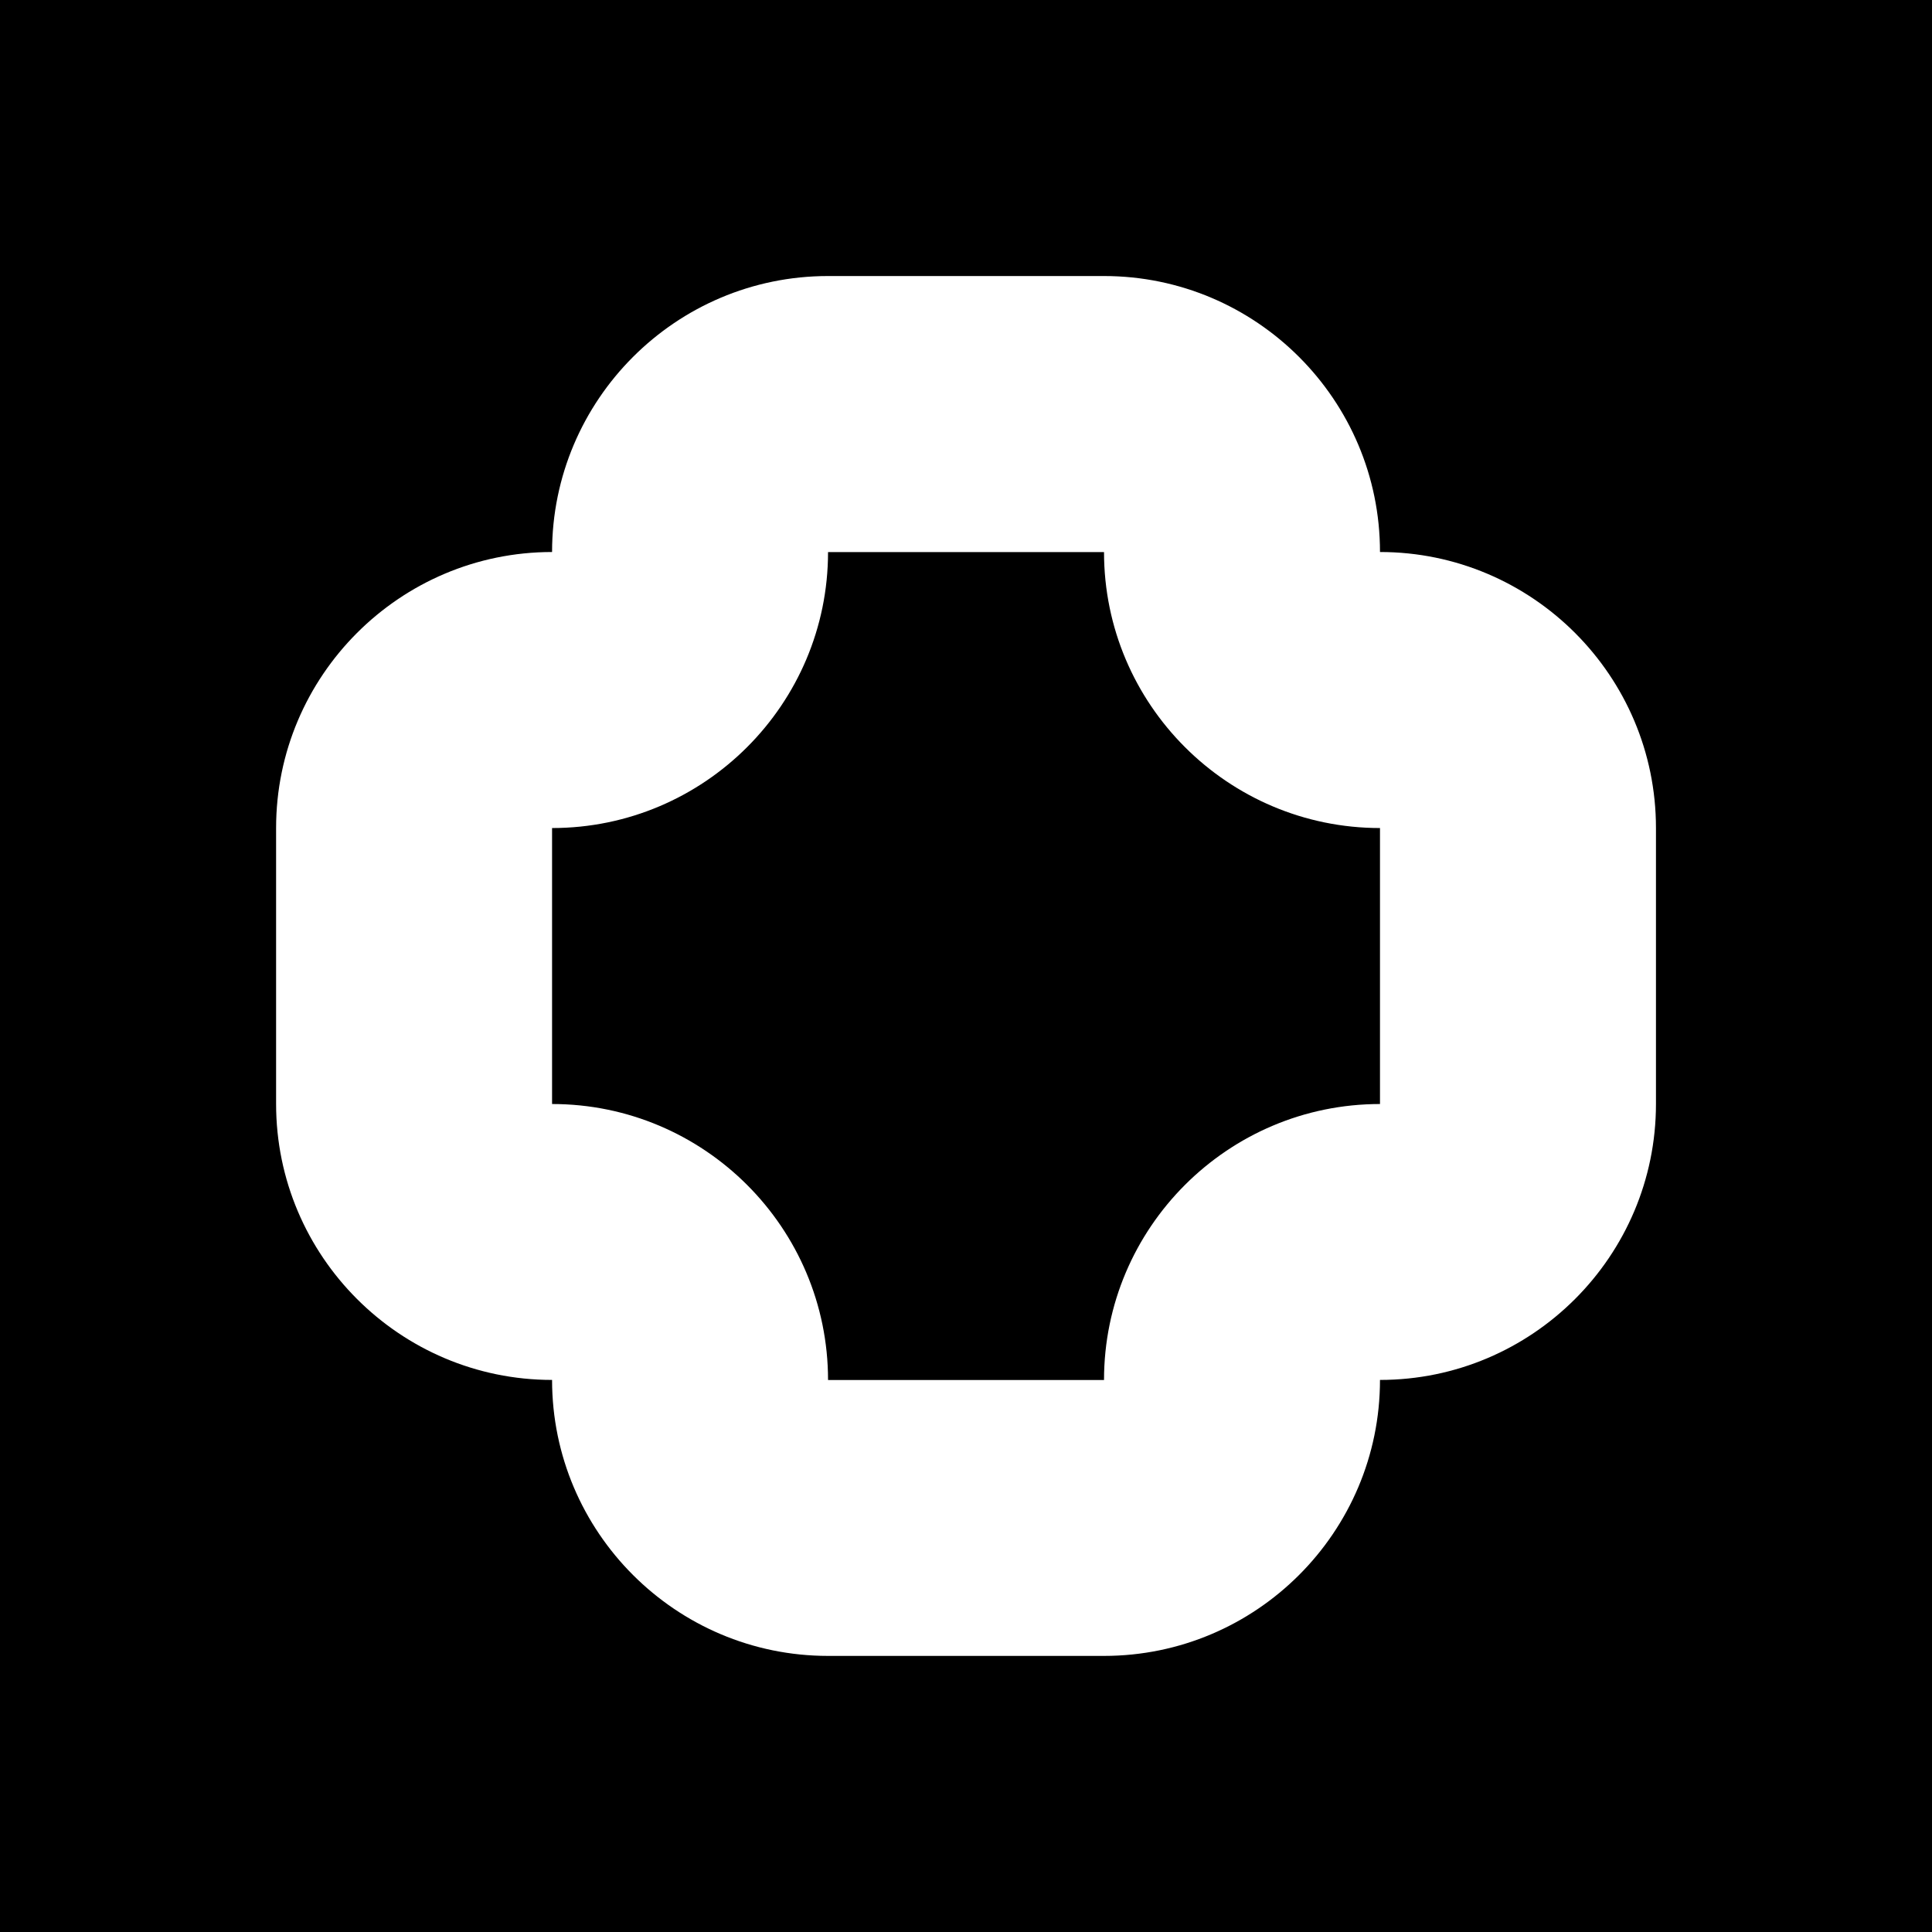
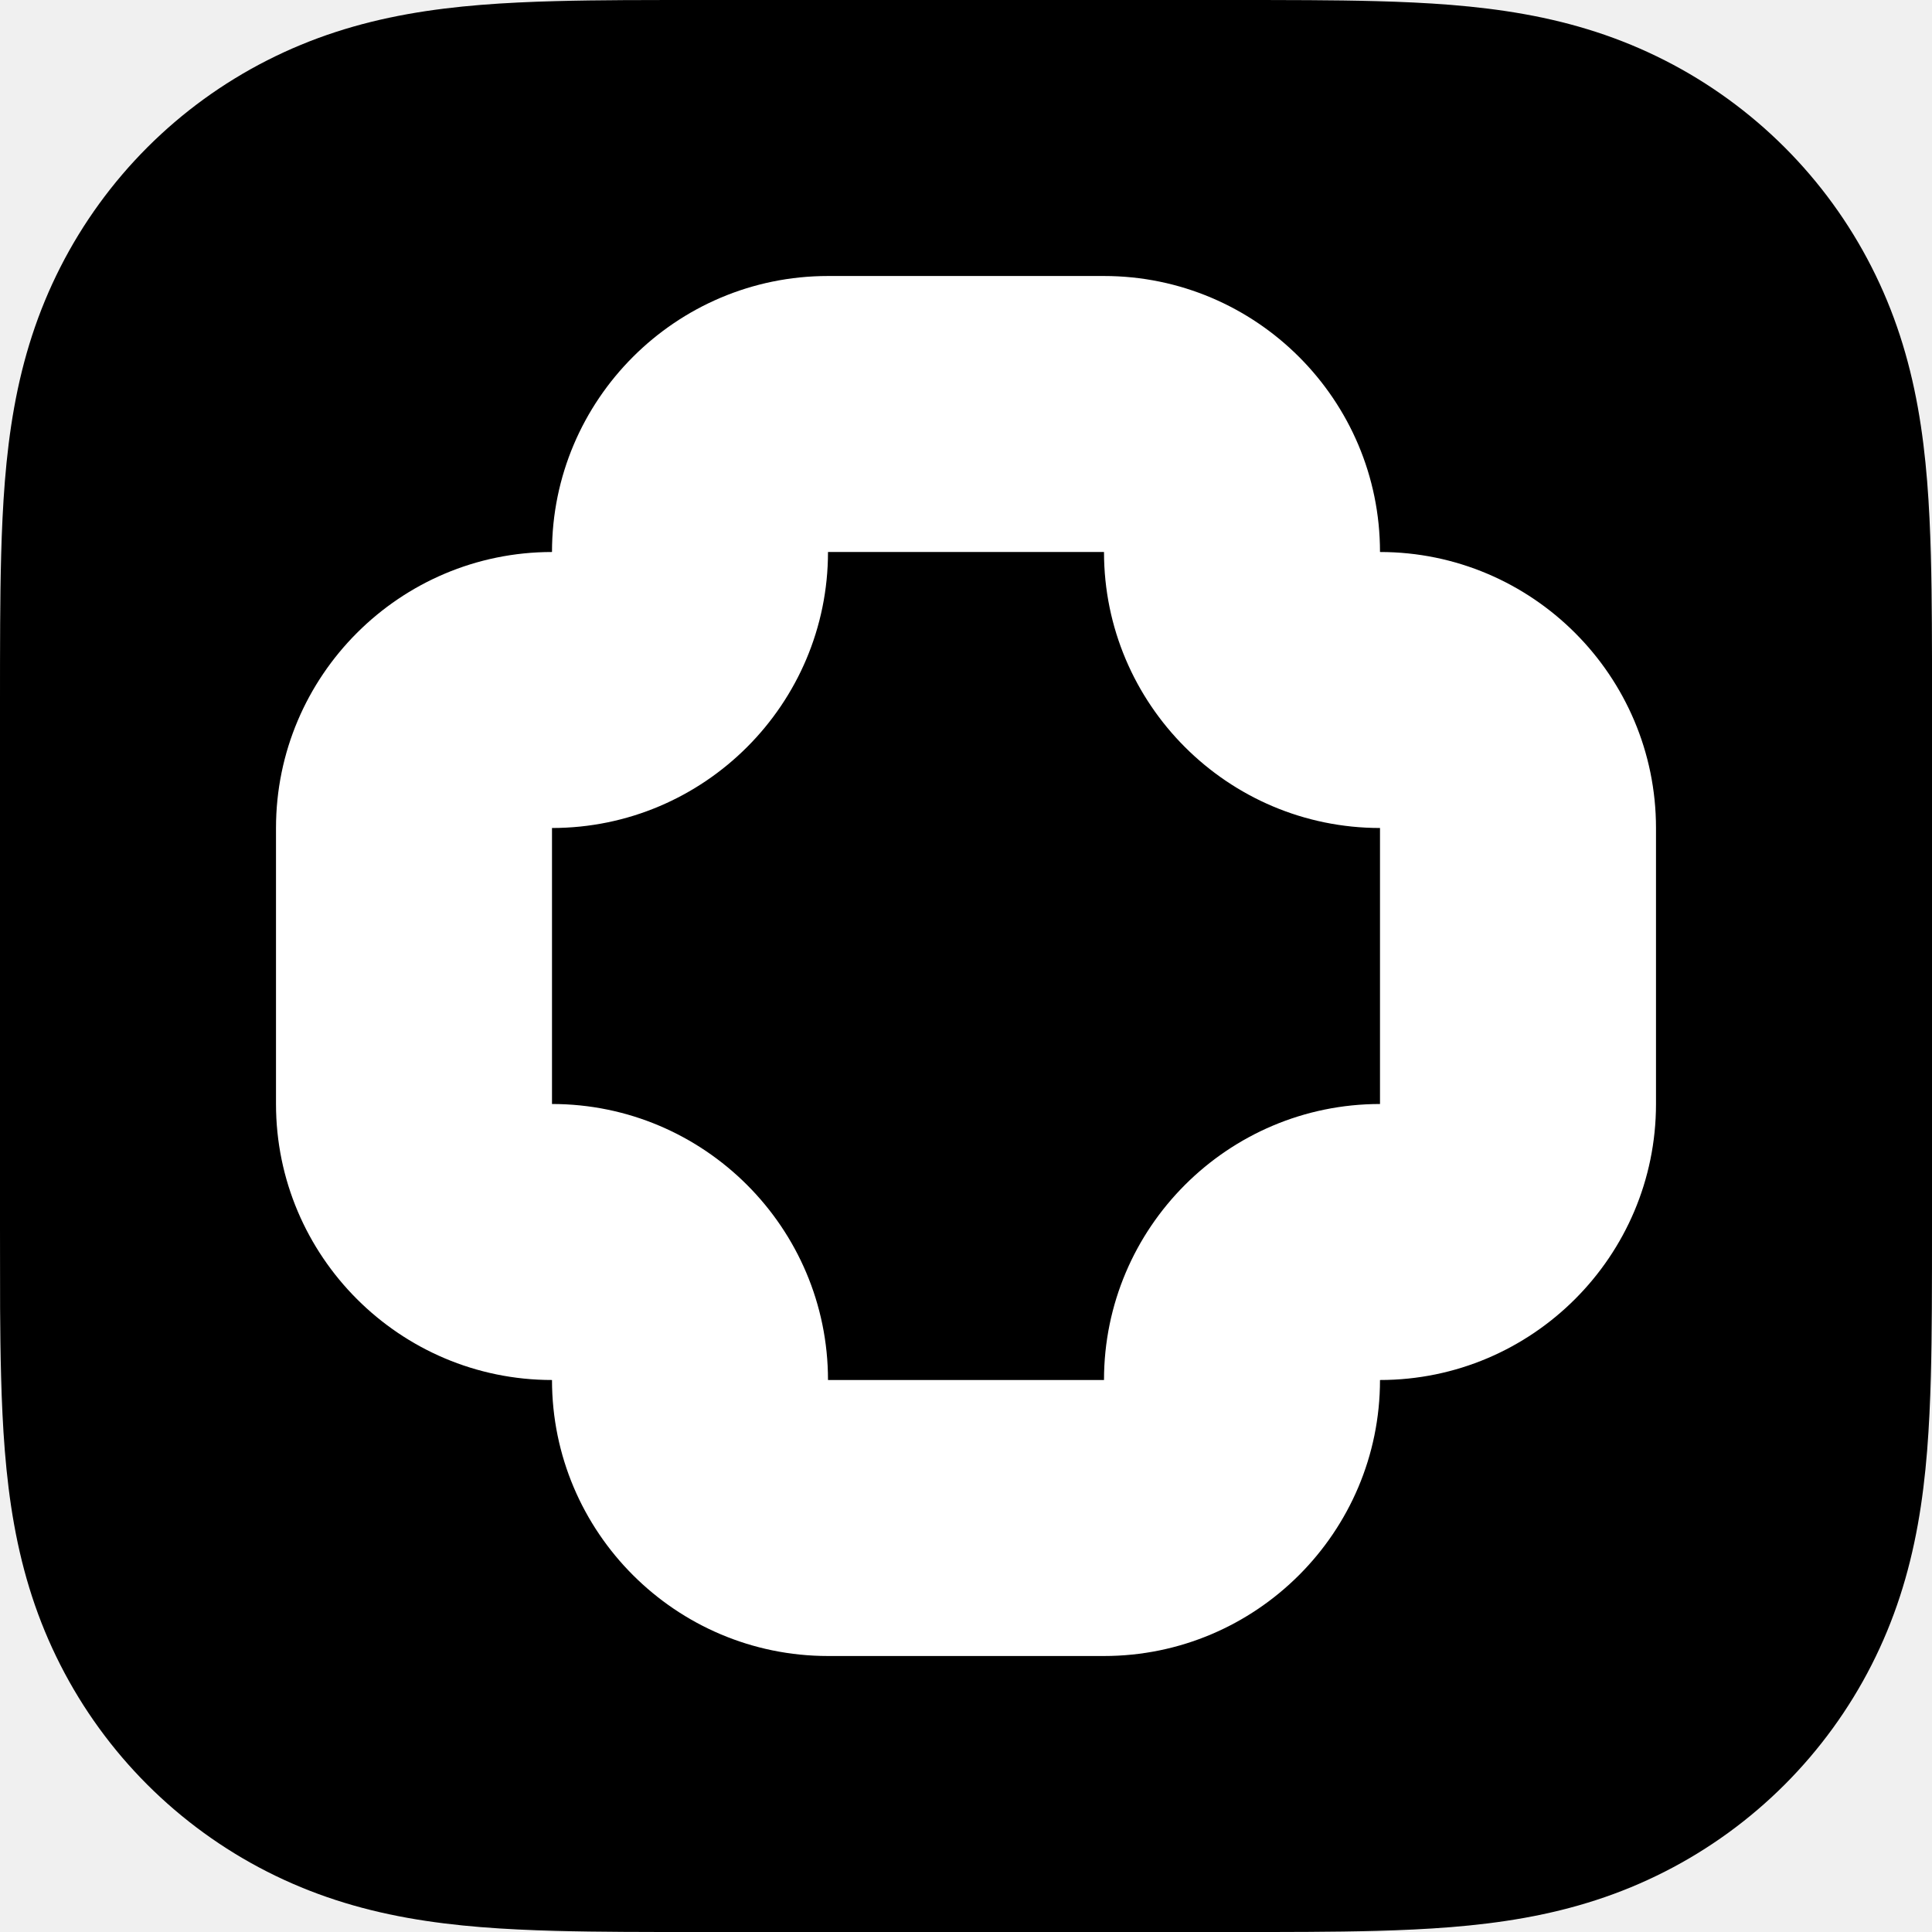
- <svg xmlns="http://www.w3.org/2000/svg" id="Layer_1" version="1.1" viewBox="0 0 32 32">
+ <svg xmlns="http://www.w3.org/2000/svg" id="Layer_1" version="1.1" viewBox="0 0 512 512">
  <defs>
    <style>
      .st0 {
        fill: #fff;
      }
    </style>
  </defs>
-   <rect y="0" width="32" height="32" />
-   <path class="st0" d="M22.857,9.143c0-2.521-2.051-4.571-4.571-4.571h-4.571c-2.521,0-4.571,2.051-4.571,4.571-2.521,0-4.571,2.051-4.571,4.571v4.571c0,2.521,2.051,4.571,4.571,4.571,0,2.521,2.051,4.571,4.571,4.571h4.571c2.521,0,4.571-2.051,4.571-4.571,2.521,0,4.571-2.051,4.571-4.571v-4.571c0-2.521-2.051-4.571-4.571-4.571ZM18.286,22.857h-4.571c0-2.521-2.051-4.571-4.571-4.571v-4.571c2.521,0,4.571-2.051,4.571-4.571h4.571c0,2.521,2.051,4.571,4.571,4.571v4.571c-2.521,0-4.571,2.051-4.571,4.571Z" />
+   <path d="M512,325.5c0,7.124,0,14.24-.041,21.364-.034,5.999-.103,11.998-.268,17.99-.356,13.068-1.124,26.245-3.448,39.169-2.359,13.109-6.205,25.306-12.266,37.222-5.958,11.703-13.746,22.419-23.029,31.709-9.29,9.29-20,17.072-31.71,23.03-11.909,6.061-24.113,9.907-37.222,12.266-12.923,2.324-26.101,3.092-39.169,3.448-5.999.165-11.991.233-17.99.268-7.123.048-14.24.041-21.364.041h-139c-7.124,0-14.24,0-21.364-.041-5.999-.035-11.998-.103-17.99-.268-13.068-.356-26.245-1.124-39.169-3.448-13.109-2.359-25.306-6.205-37.222-12.266-11.703-5.958-22.419-13.746-31.709-23.03-9.29-9.29-17.072-19.999-23.03-31.709-6.061-11.909-9.907-24.113-12.266-37.222-2.324-12.924-3.092-26.101-3.449-39.169-.165-5.999-.233-11.991-.267-17.99C0,339.74 0,332.624 0,325.5v-139C0,179.376 0,172.26.041,165.136c.034-5.999.103-11.998.267-17.99.357-13.068,1.124-26.245,3.449-39.169,2.358-13.109,6.205-25.306,12.266-37.222,5.958-11.703,13.746-22.42,23.03-31.709,9.29-9.29,19.999-17.072,31.709-23.03,11.909-6.061,24.113-9.907,37.222-12.266,12.923-2.324,26.101-3.092,39.169-3.449,5.999-.165,11.991-.233,17.99-.267C172.26-0,179.376-0,186.5-0h139C332.624-0,339.74-0,346.864.041c5.999.034,11.998.103,17.99.267,13.068.357,26.245,1.124,39.169,3.449,13.109,2.358,25.306,6.205,37.222,12.266,11.703,5.958,22.419,13.746,31.709,23.03,9.29,9.29,17.072,19.999,23.03,31.709,6.061,11.909,9.907,24.113,12.266,37.222,2.324,12.923,3.092,26.101,3.448,39.169.165,5.999.233,11.991.268,17.99.048,7.123.041,14.24.041,21.364v139l-.007-.007Z" />
+   <path class="st0" d="M365.714,146.286c0-40.33-32.812-73.143-73.143-73.143h-73.143c-40.33,0-73.143,32.812-73.143,73.143-40.33,0-73.143,32.812-73.143,73.143v73.143c0,40.33,32.812,73.143,73.143,73.143,0,40.33,32.812,73.143,73.143,73.143h73.143c40.33,0,73.143-32.812,73.143-73.143,40.33,0,73.143-32.812,73.143-73.143v-73.143c0-40.33-32.812-73.143-73.143-73.143ZM292.571,365.714h-73.143c0-40.33-32.812-73.143-73.143-73.143v-73.143c40.33,0,73.143-32.812,73.143-73.143h73.143c0,40.33,32.812,73.143,73.143,73.143v73.143c-40.33,0-73.143,32.812-73.143,73.143Z" />
</svg>
